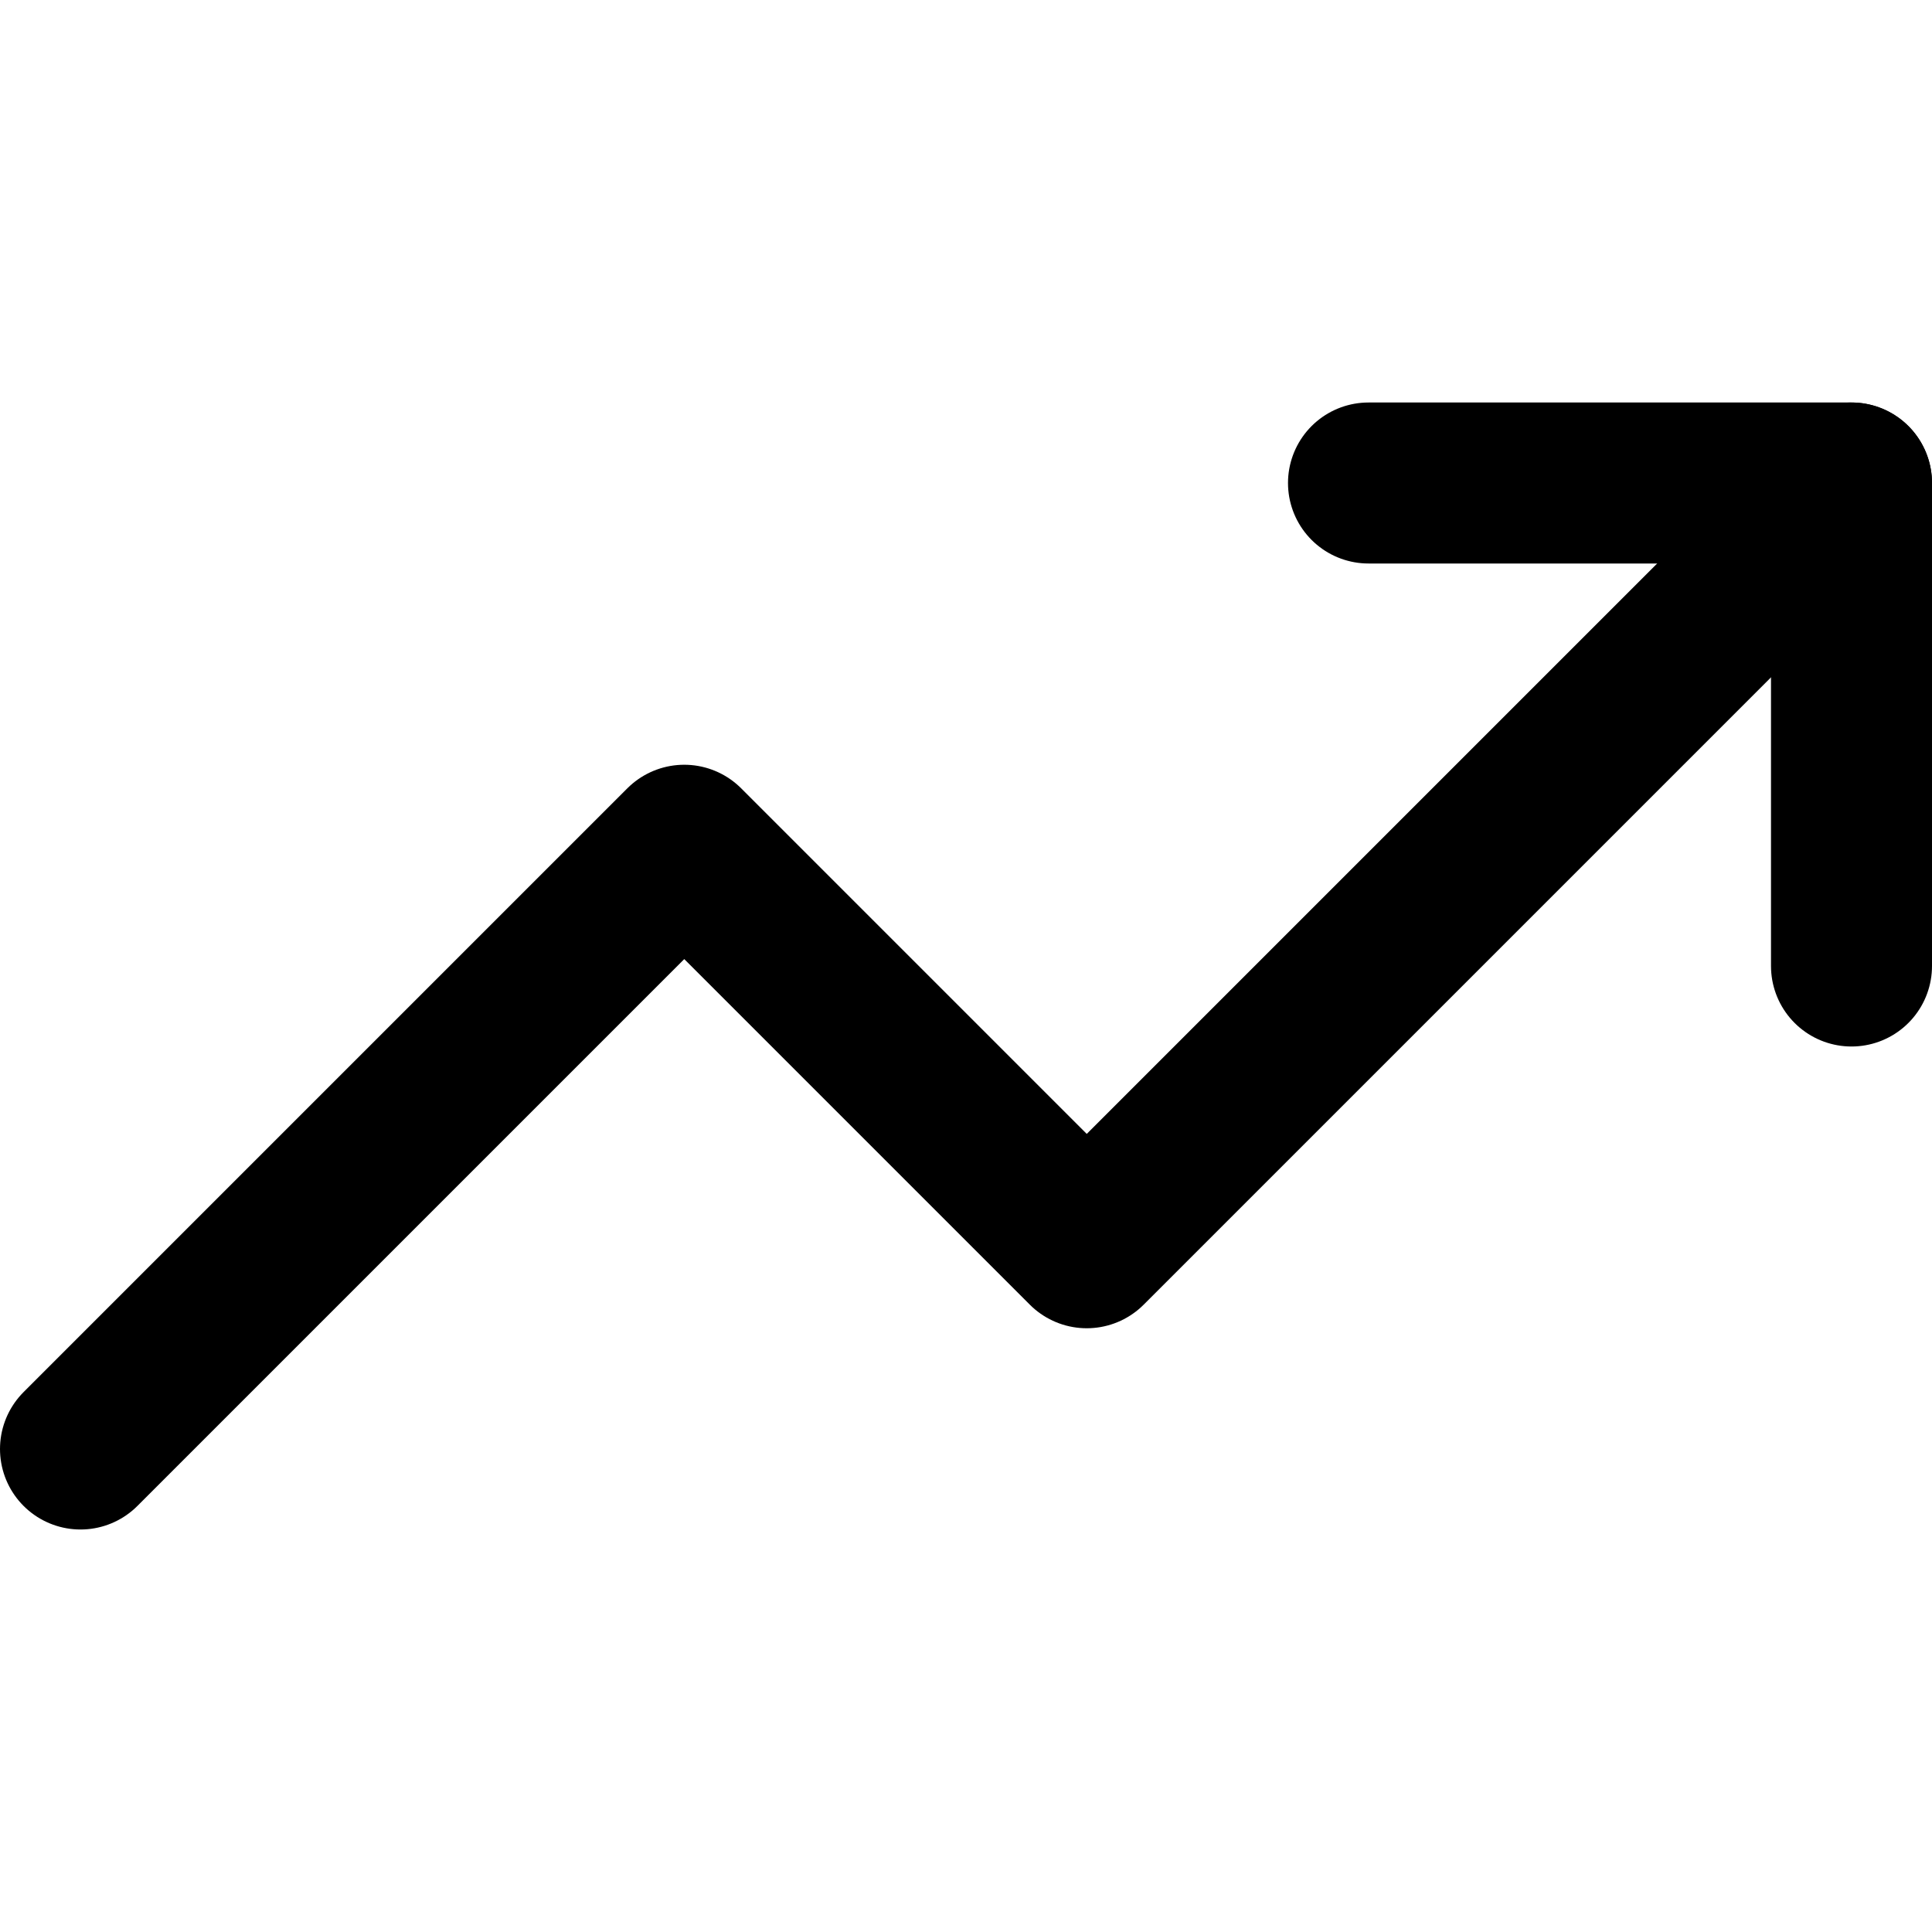
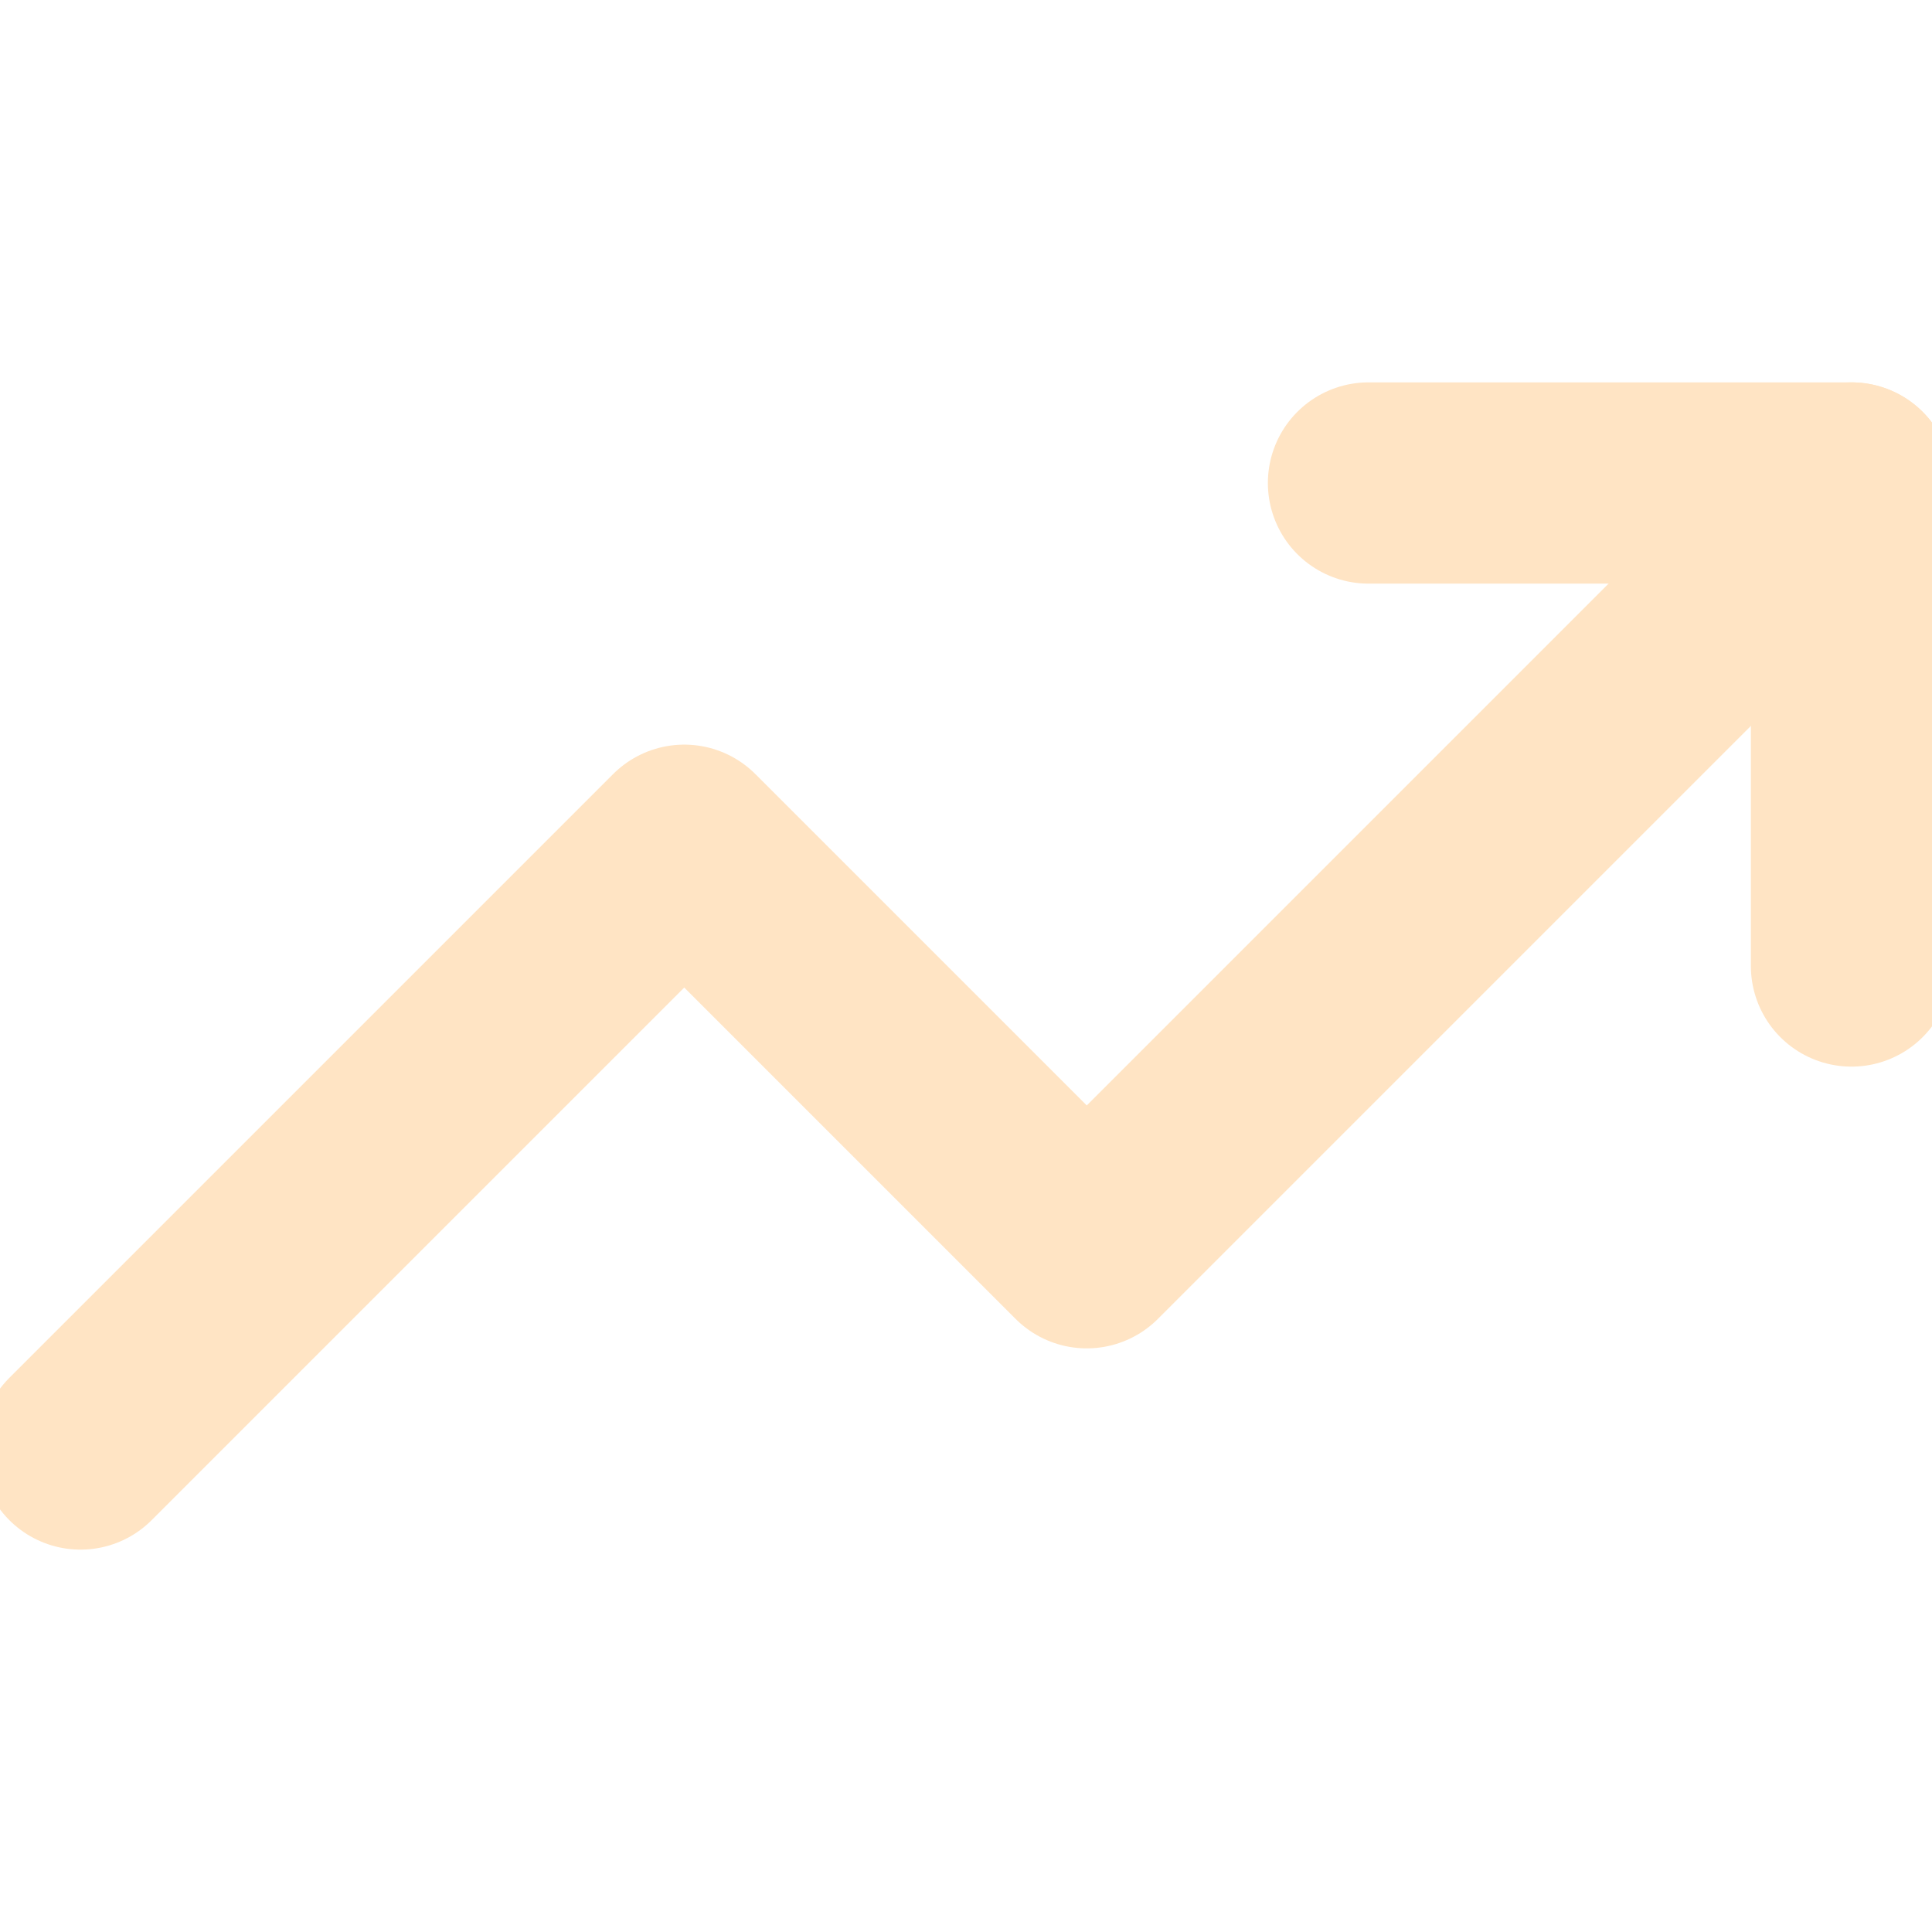
- <svg xmlns="http://www.w3.org/2000/svg" width="48" height="48" viewBox="0 0 24 24" fill="none" stroke="currentColor" stroke-width="2" stroke-linecap="round" stroke-linejoin="round" class="feather feather-trending-up">
+ <svg xmlns="http://www.w3.org/2000/svg" width="48" height="48" viewBox="0 0 24 24" fill="none" stroke="bisque" stroke-width="2.5" stroke-linecap="round" stroke-linejoin="round" class="feather feather-trending-up">
  <polyline points="23 6 13.5 15.5 8.5 10.5 1 18" />
  <polyline points="17 6 23 6 23 12" />
</svg>
